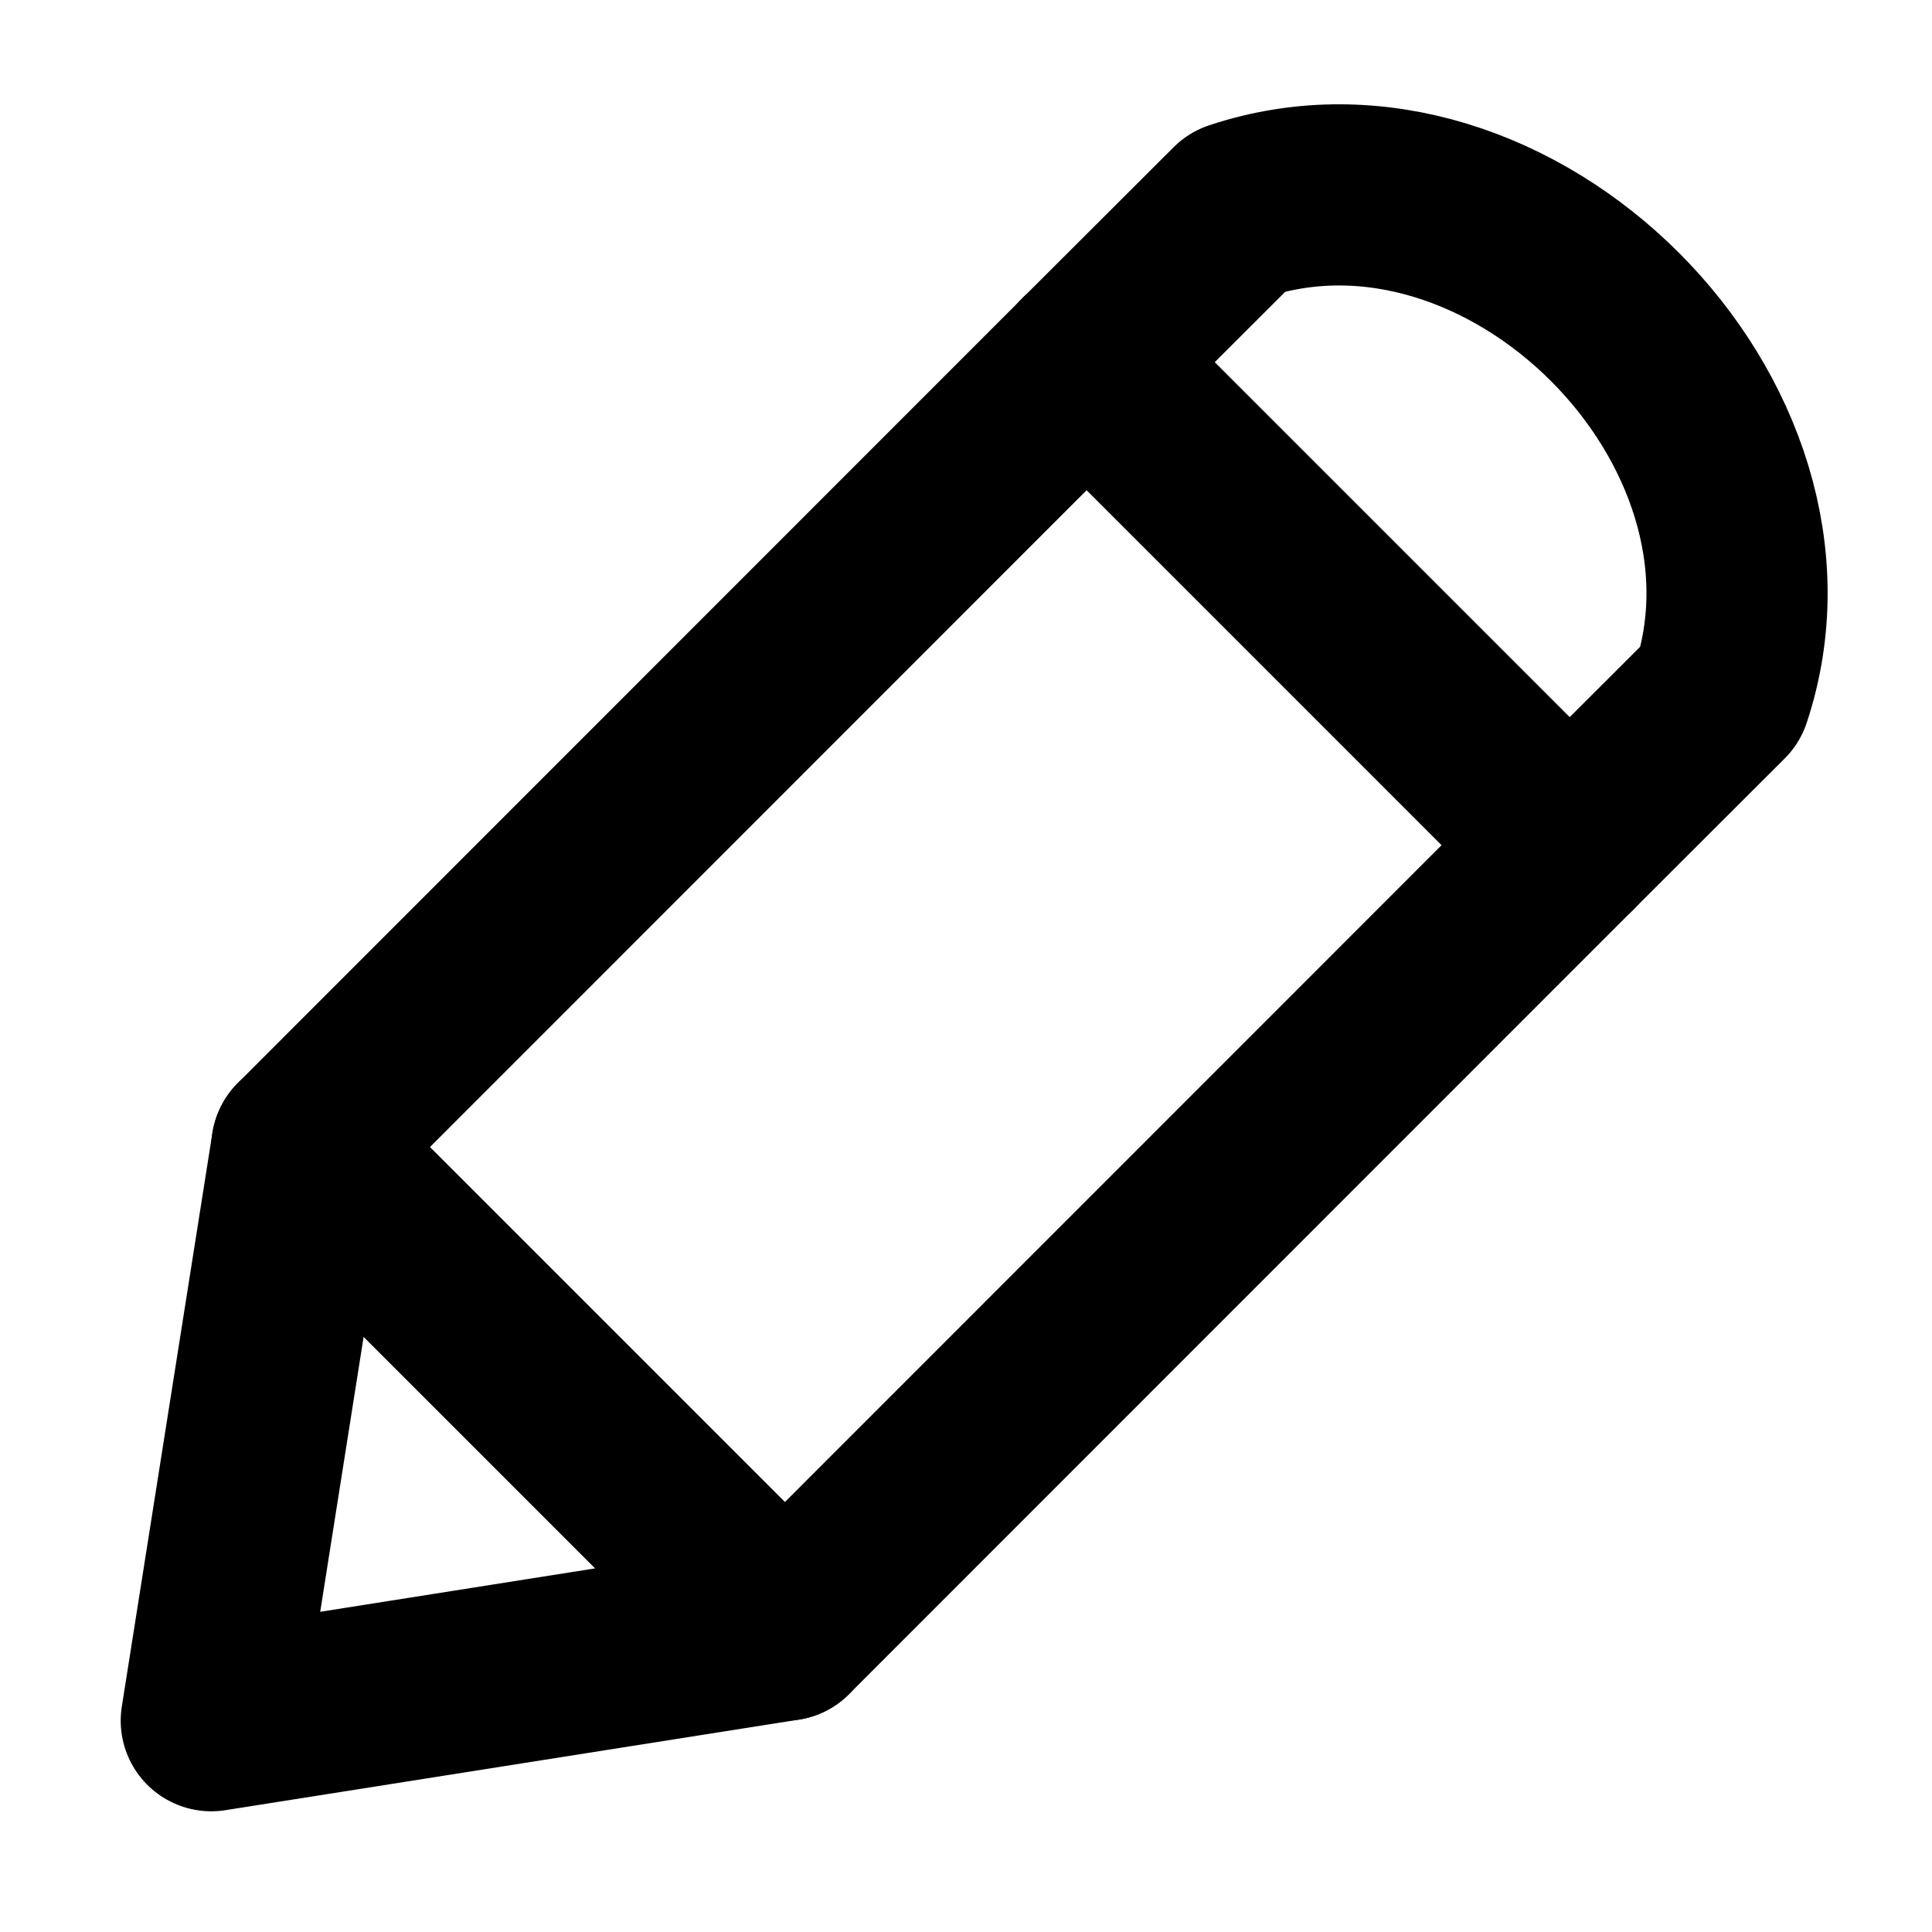
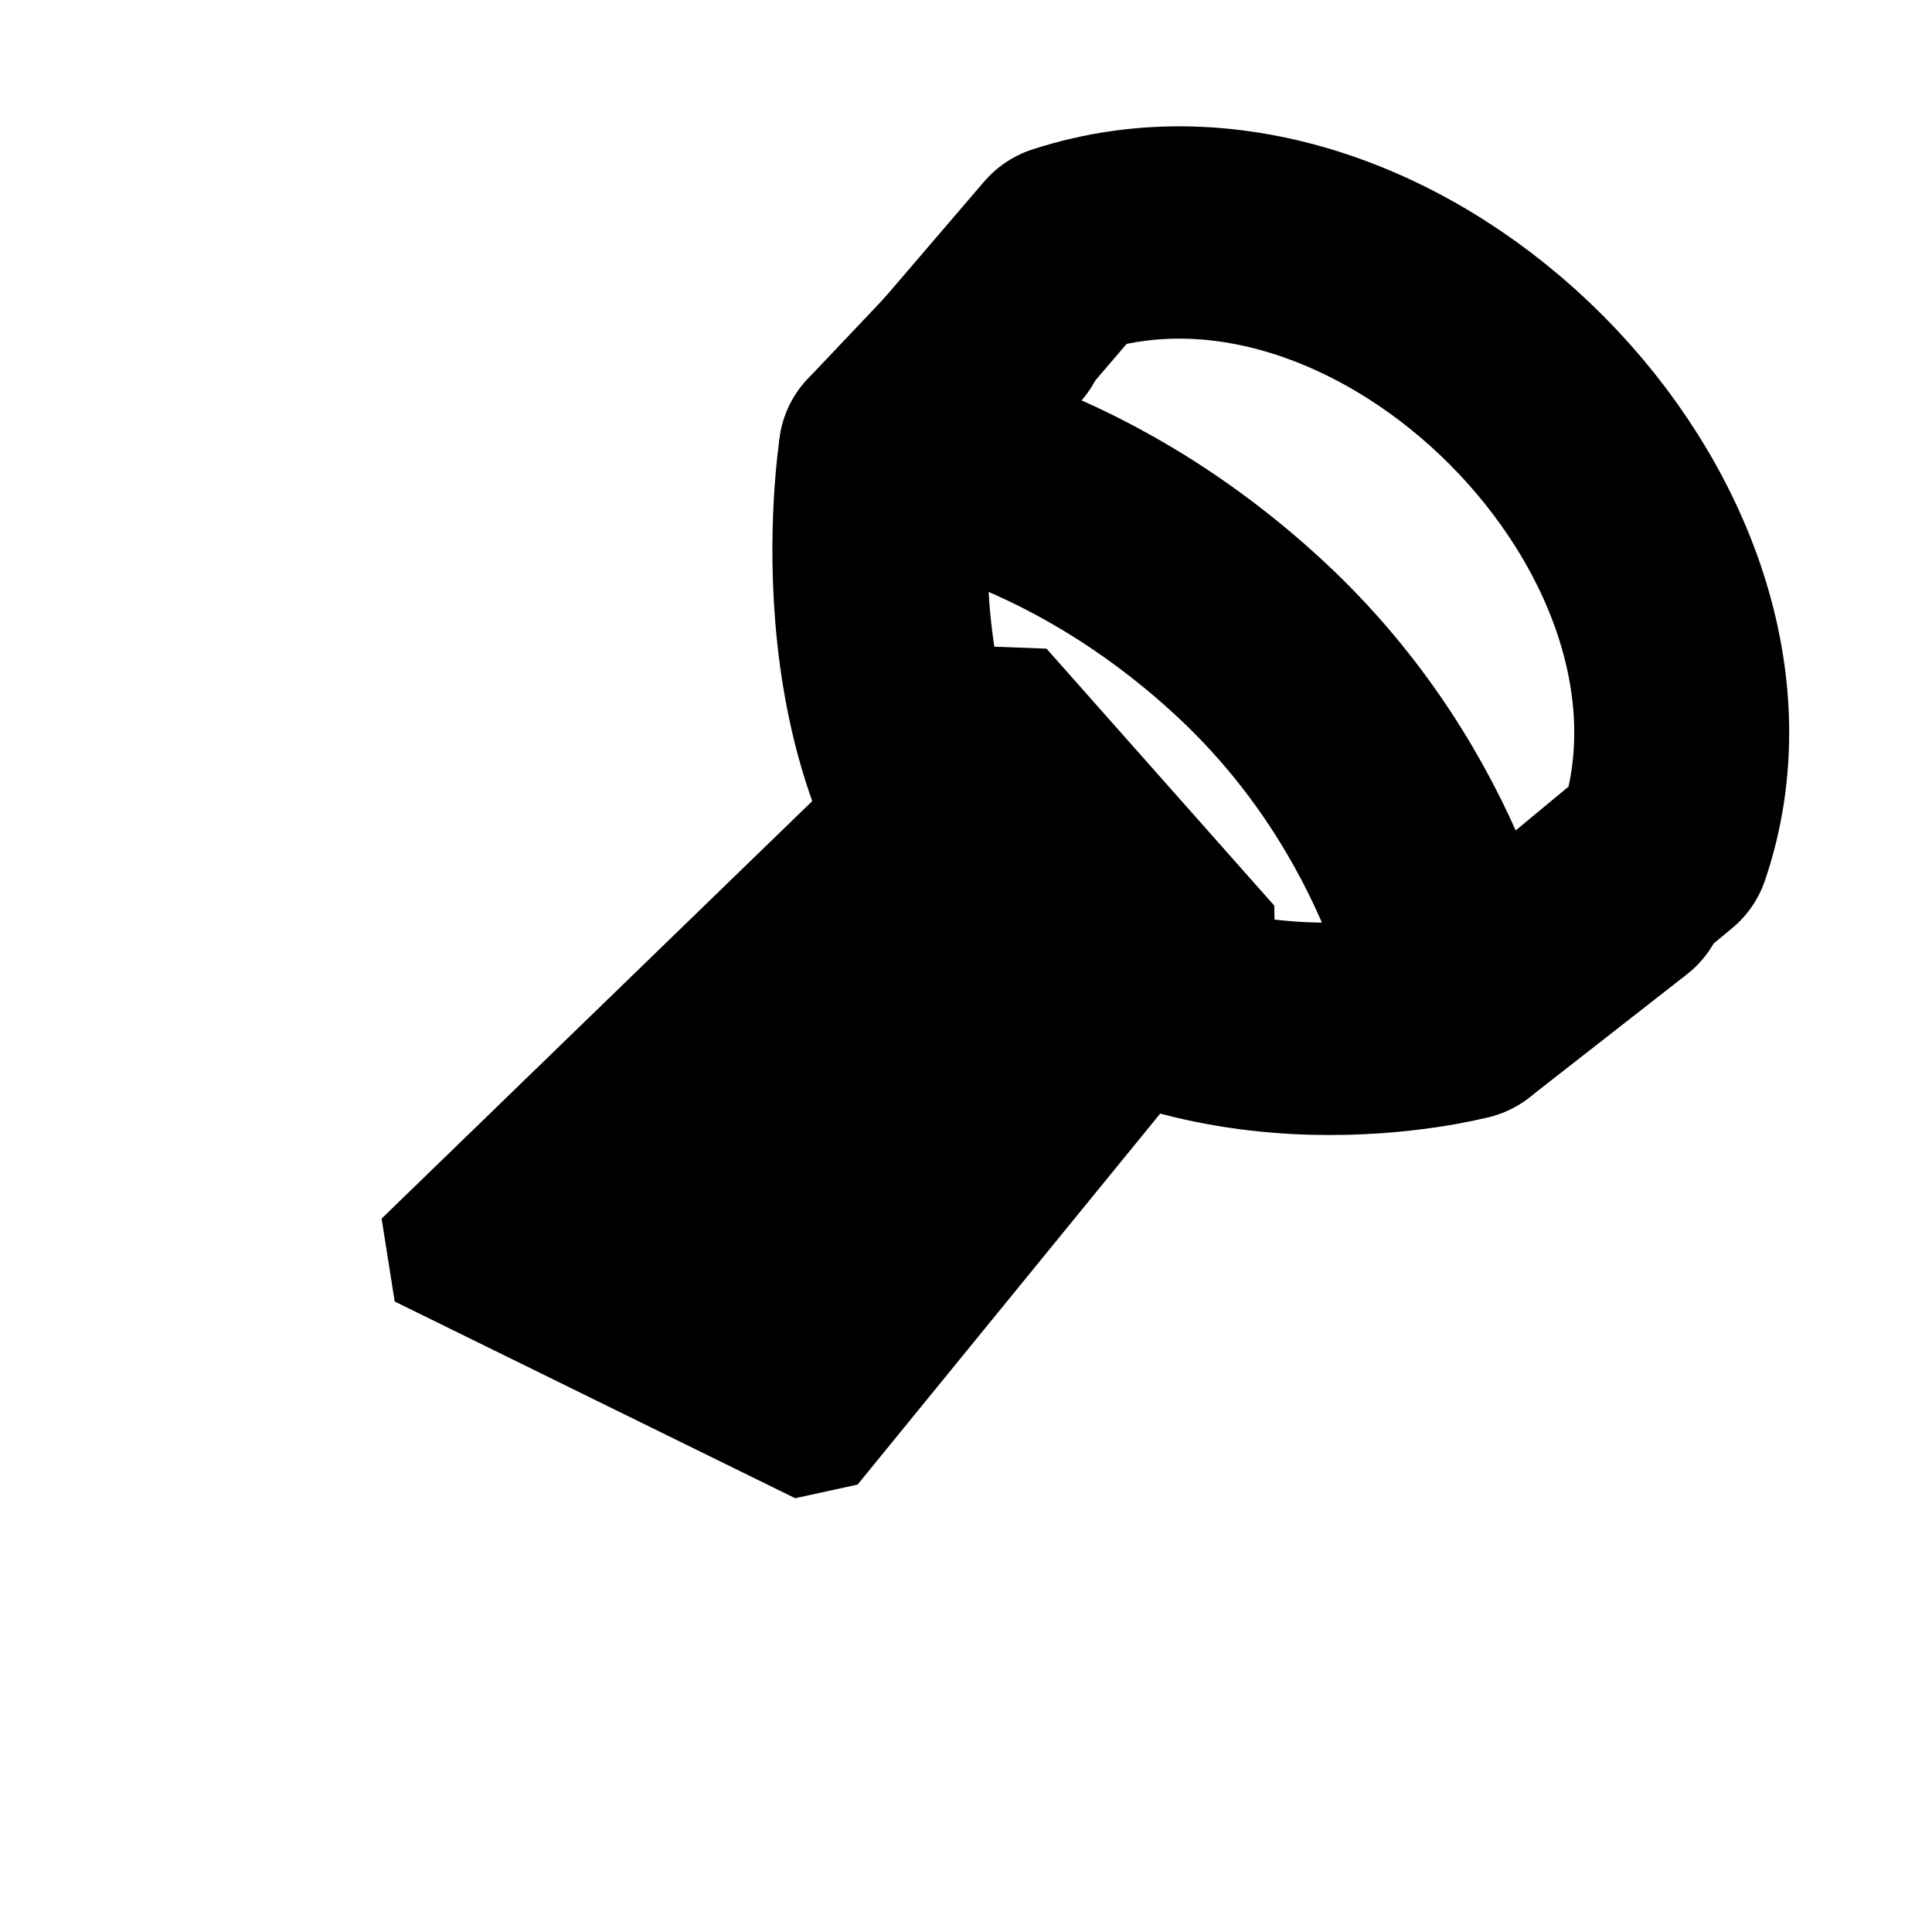
<svg xmlns="http://www.w3.org/2000/svg" width="32" height="32" viewBox="0 0 8.467 8.467" version="1.1" id="svg1">
  <defs id="defs1" />
  <g id="layer1">
-     <path style="fill:none;stroke:#000000;stroke-width:0.794;stroke-linecap:round;stroke-linejoin:round" d="M 3.44,7.144 0.926,7.541 1.323,5.027 Z" id="path6" />
-     <path style="fill:none;stroke:#000000;stroke-width:0.794;stroke-linecap:round;stroke-linejoin:round" d="M 1.323,5.027 4.762,1.587" id="path7" />
-     <path style="fill:none;stroke:#000000;stroke-width:0.794;stroke-linecap:round;stroke-linejoin:round" d="M 3.44,7.144 6.879,3.704" id="path7-9" />
-     <path style="fill:none;stroke:#000000;stroke-width:0.794;stroke-linecap:round;stroke-linejoin:round" d="M 4.762,1.587 6.879,3.704" id="path8" />
-     <path style="fill:none;stroke:#000000;stroke-width:0.794;stroke-linecap:round;stroke-linejoin:round" d="M 4.762,1.587 5.424,0.926 C 6.615,0.529 7.937,1.852 7.541,3.043 L 6.879,3.704" id="path9" />
+     <path id="rect1" style="stroke:#000000;stroke-width:0.45;stroke-linejoin:bevel;paint-order:fill markers stroke" d="M 1.829,5.502 4.418,2.992 5.416,4.118 3.584,6.364 Z" />
+     <g id="g1" transform="matrix(0.7093391,0,0,0.700626,2.043326,0.4059005)">
+       <path style="fill:none;stroke:#000000;stroke-width:1.328;stroke-linecap:round;stroke-linejoin:round" d="m 6.157,5.764 c 0,0 -1.557,0.423 -2.718,-0.541 C 2.278,4.26 2.595,2.244 2.595,2.244 c 0,0 1.12,0.116 2.243,1.167 1.123,1.051 1.319,2.353 1.319,2.353 z" id="path6" />
+       <path style="fill:none;stroke:#000000;stroke-width:1.328;stroke-linecap:round;stroke-linejoin:round" d="M 2.595,2.244 3.297,1.494" id="path7" />
+       <path style="fill:none;stroke:#000000;stroke-width:1.328;stroke-linecap:round;stroke-linejoin:round" d="M 6.157,5.764 7.129,4.995" id="path7-9" />
+       <path style="fill:none;stroke:#000000;stroke-width:1.328;stroke-linecap:round;stroke-linejoin:round" d="M 2.775,2.086 3.706,0.986 C 5.709,0.326 8.061,2.738 7.394,4.718 L 6.336,5.606" id="path9" />
+     </g>
  </g>
</svg>
